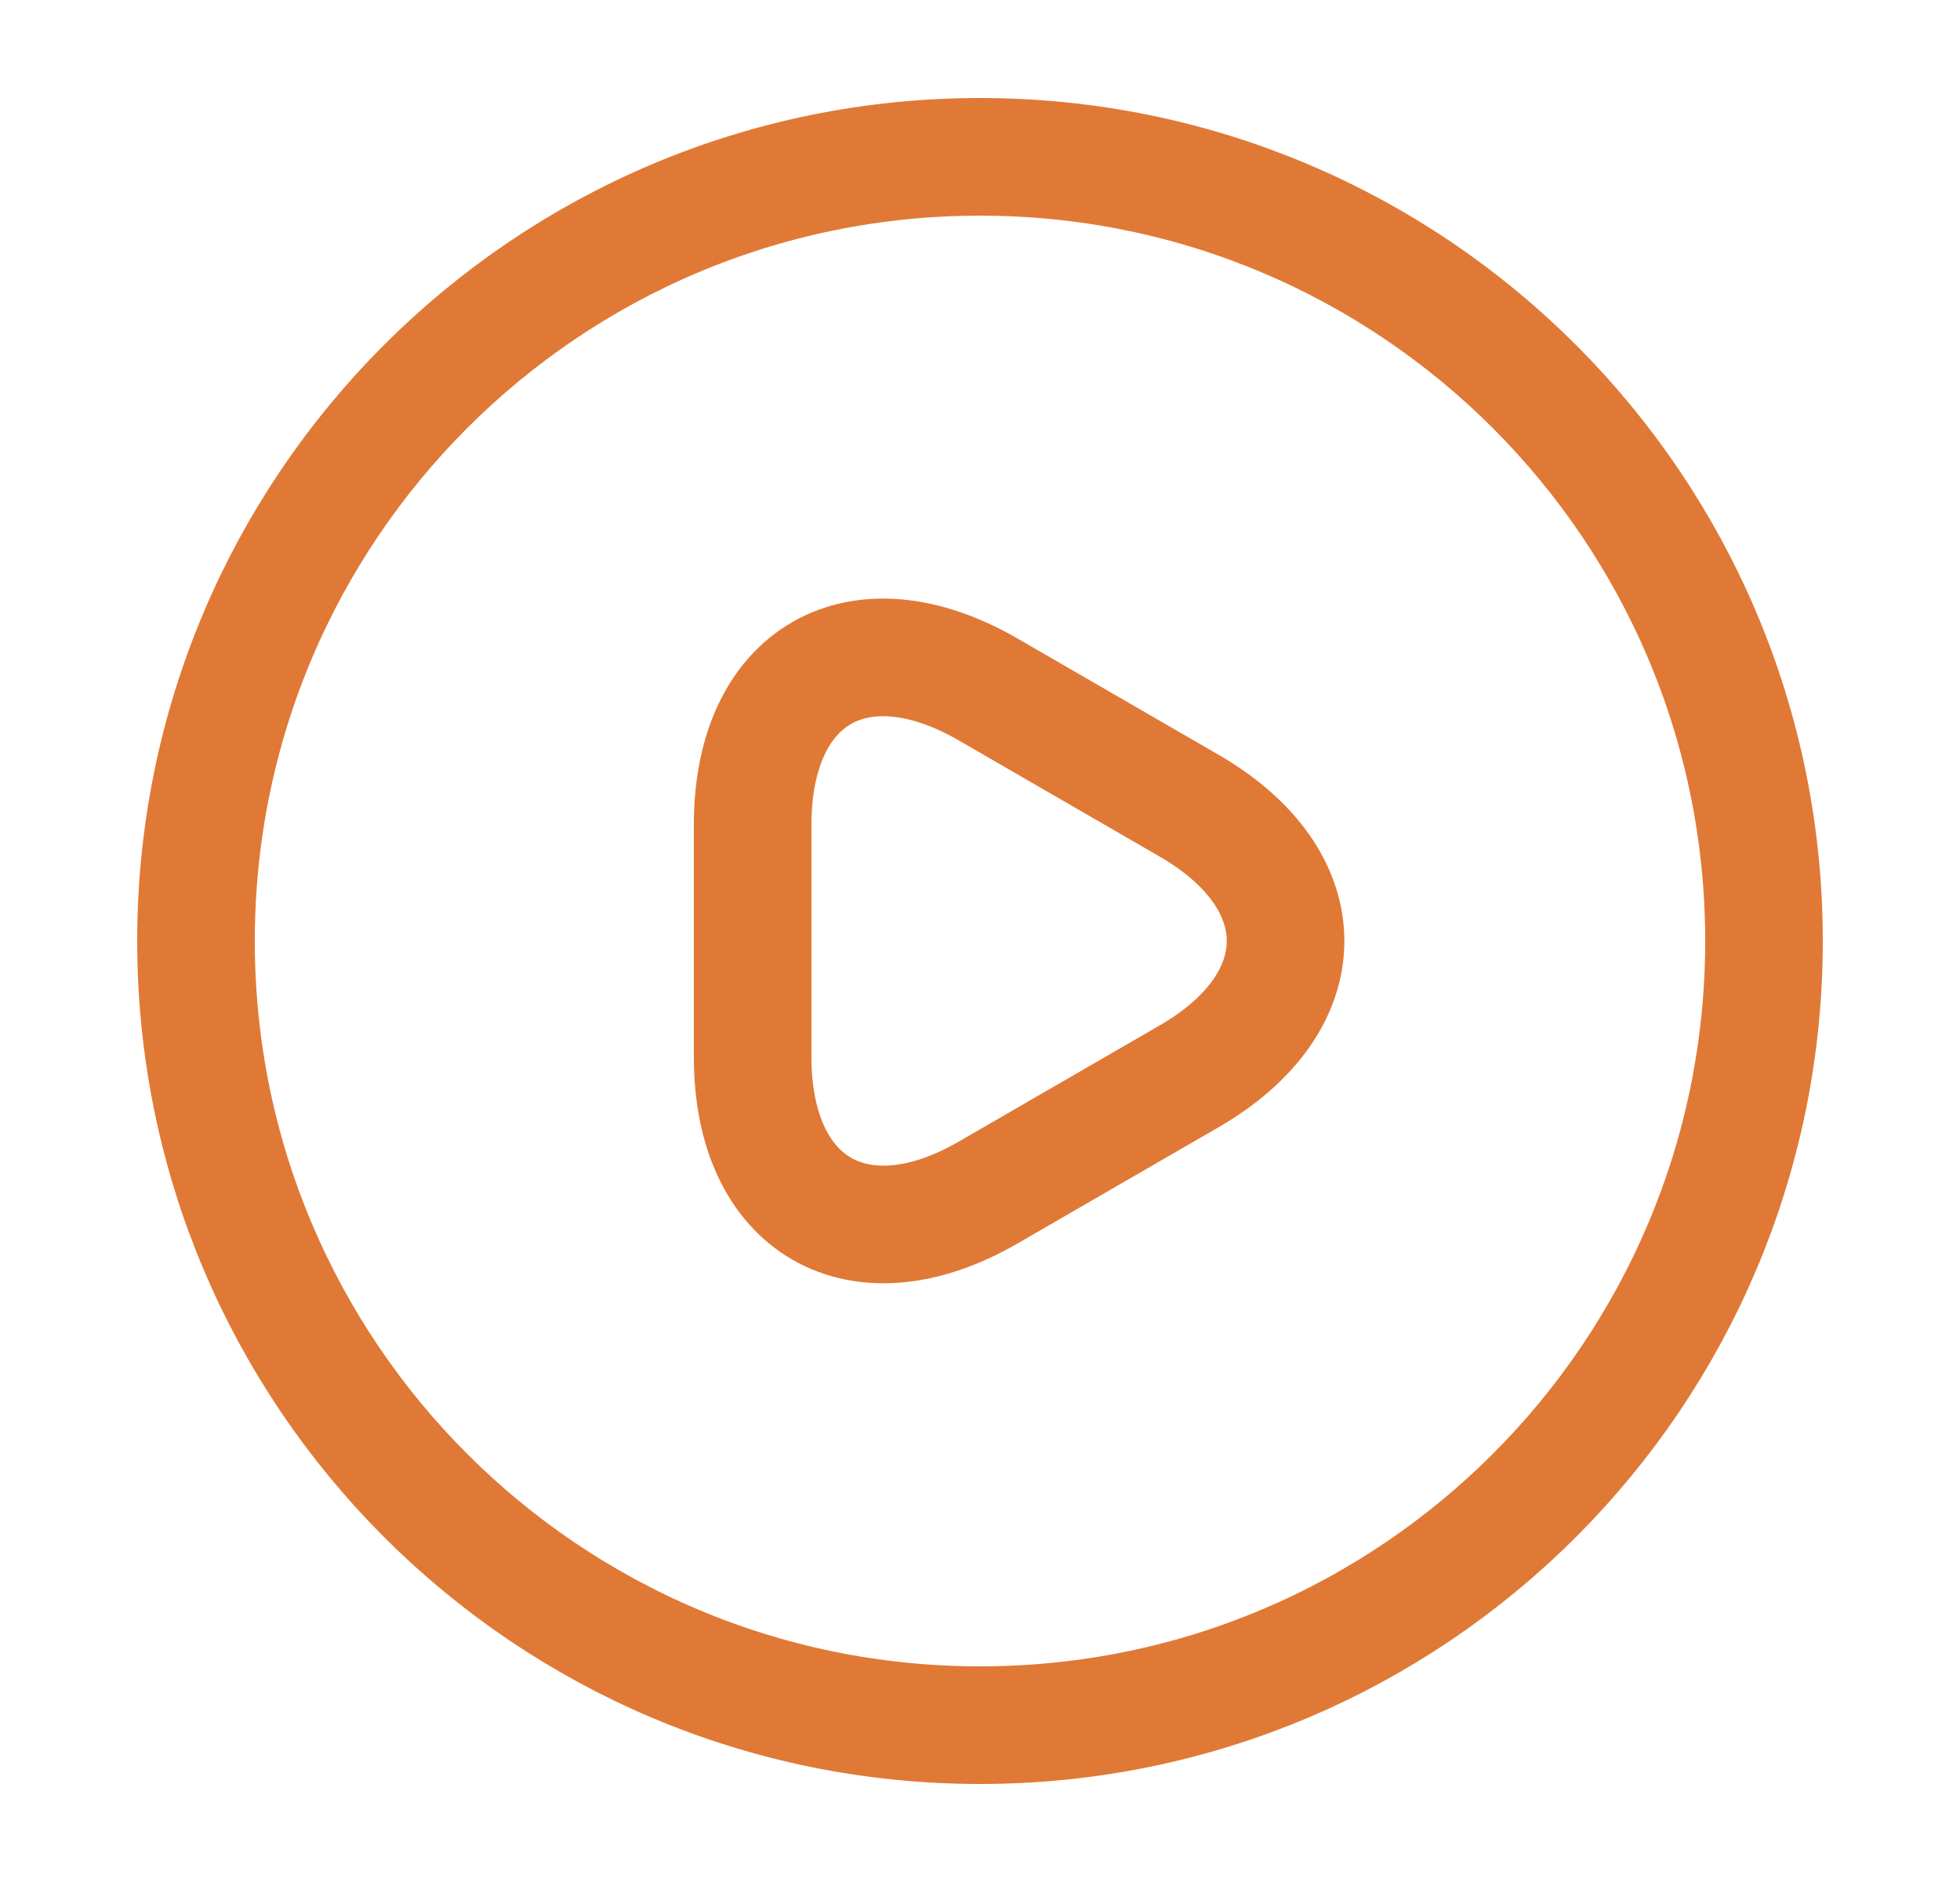
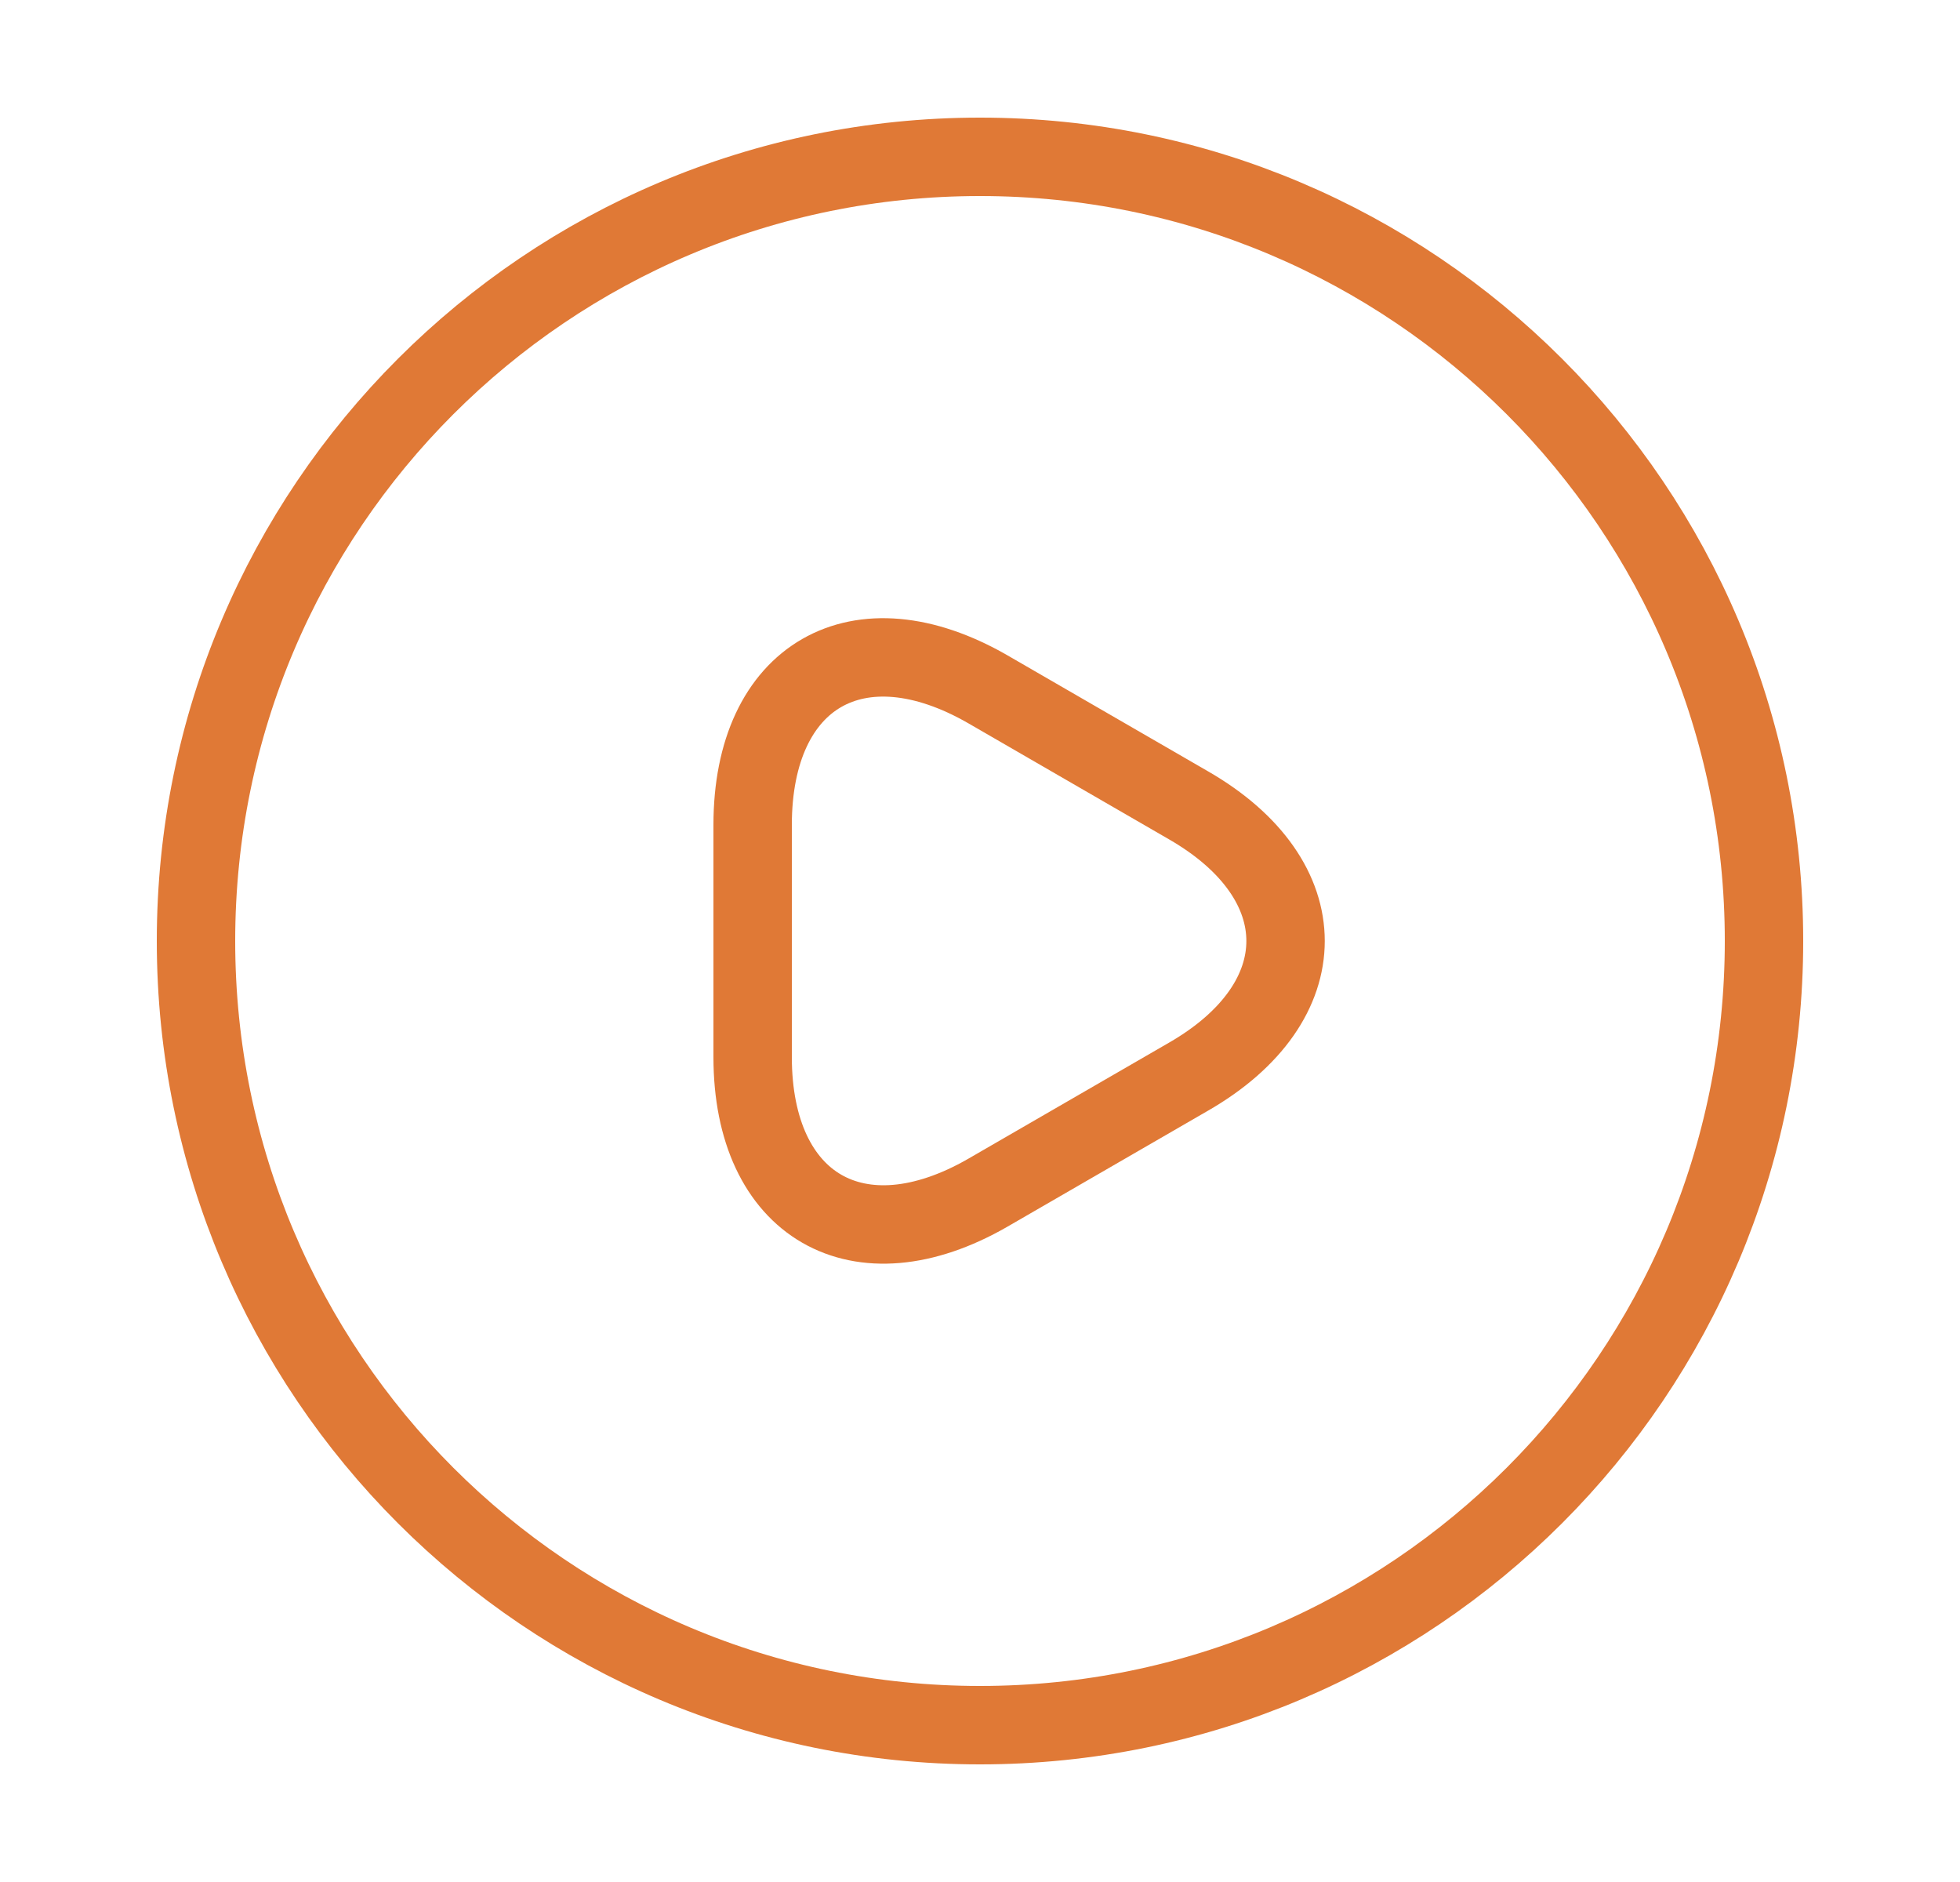
<svg xmlns="http://www.w3.org/2000/svg" width="25" height="24" viewBox="0 0 25 24" fill="none">
-   <path d="M9.6 12V10.52C9.6 8.61 10.95 7.84 12.6 8.79L13.88 9.53L15.16 10.27C16.81 11.22 16.81 12.78 15.16 13.73L13.88 14.47L12.6 15.21C10.95 16.16 9.6 15.38 9.6 13.48V12Z" stroke="#E07936" stroke-width="1.5" stroke-miterlimit="10" stroke-linecap="round" stroke-linejoin="round" />
-   <path d="M12.5 22C18.023 22 22.5 17.523 22.5 12C22.5 6.477 18.023 2 12.5 2C6.977 2 2.5 6.477 2.5 12C2.5 17.523 6.977 22 12.5 22Z" stroke="#E07936" stroke-width="1.5" stroke-linecap="round" stroke-linejoin="round" />
+   <path d="M9.6 12V10.52C9.6 8.61 10.95 7.84 12.6 8.79L13.88 9.53L15.16 10.27C16.81 11.22 16.81 12.78 15.16 13.73L13.88 14.47L12.6 15.21C10.95 16.16 9.6 15.38 9.6 13.48V12Z" stroke="#E07936" strokeWidth="1.5" strokeMiterlimit="10" strokeLinecap="round" strokeLinejoin="round" />
+   <path d="M12.5 22C18.023 22 22.5 17.523 22.5 12C22.5 6.477 18.023 2 12.5 2C6.977 2 2.5 6.477 2.5 12C2.5 17.523 6.977 22 12.5 22Z" stroke="#E07936" strokeWidth="1.5" strokeLinecap="round" strokeLinejoin="round" />
</svg>
